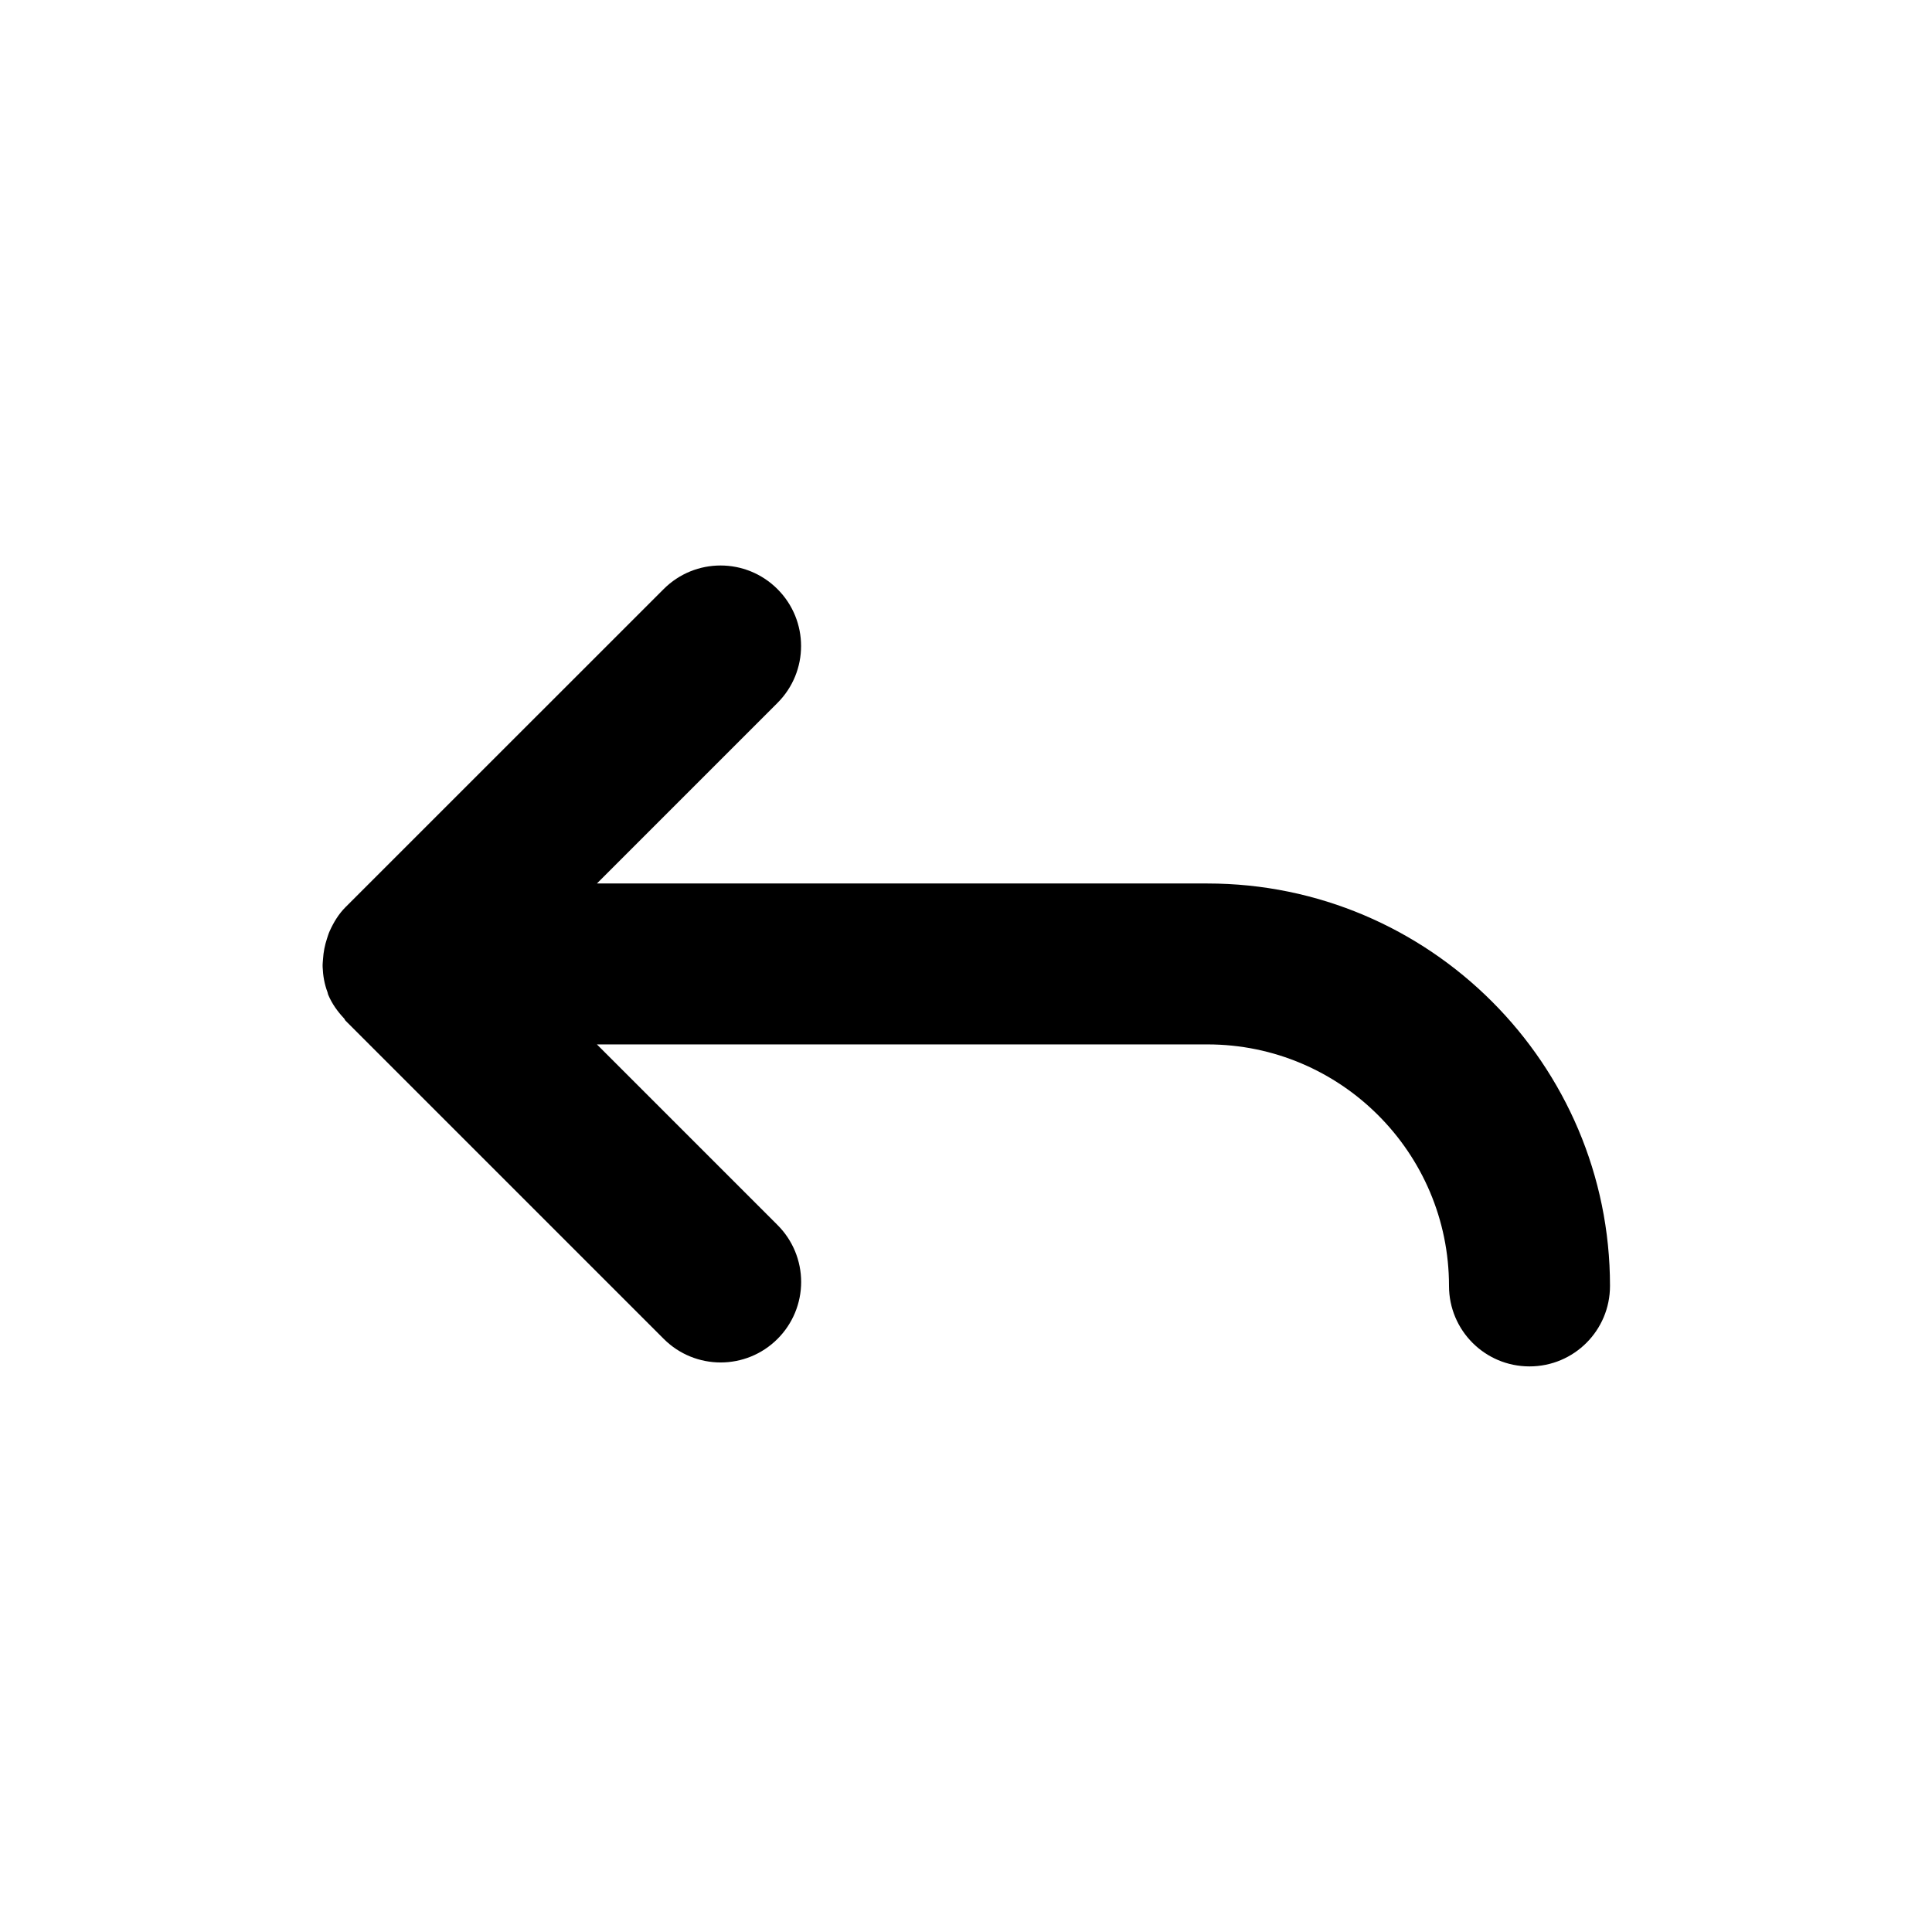
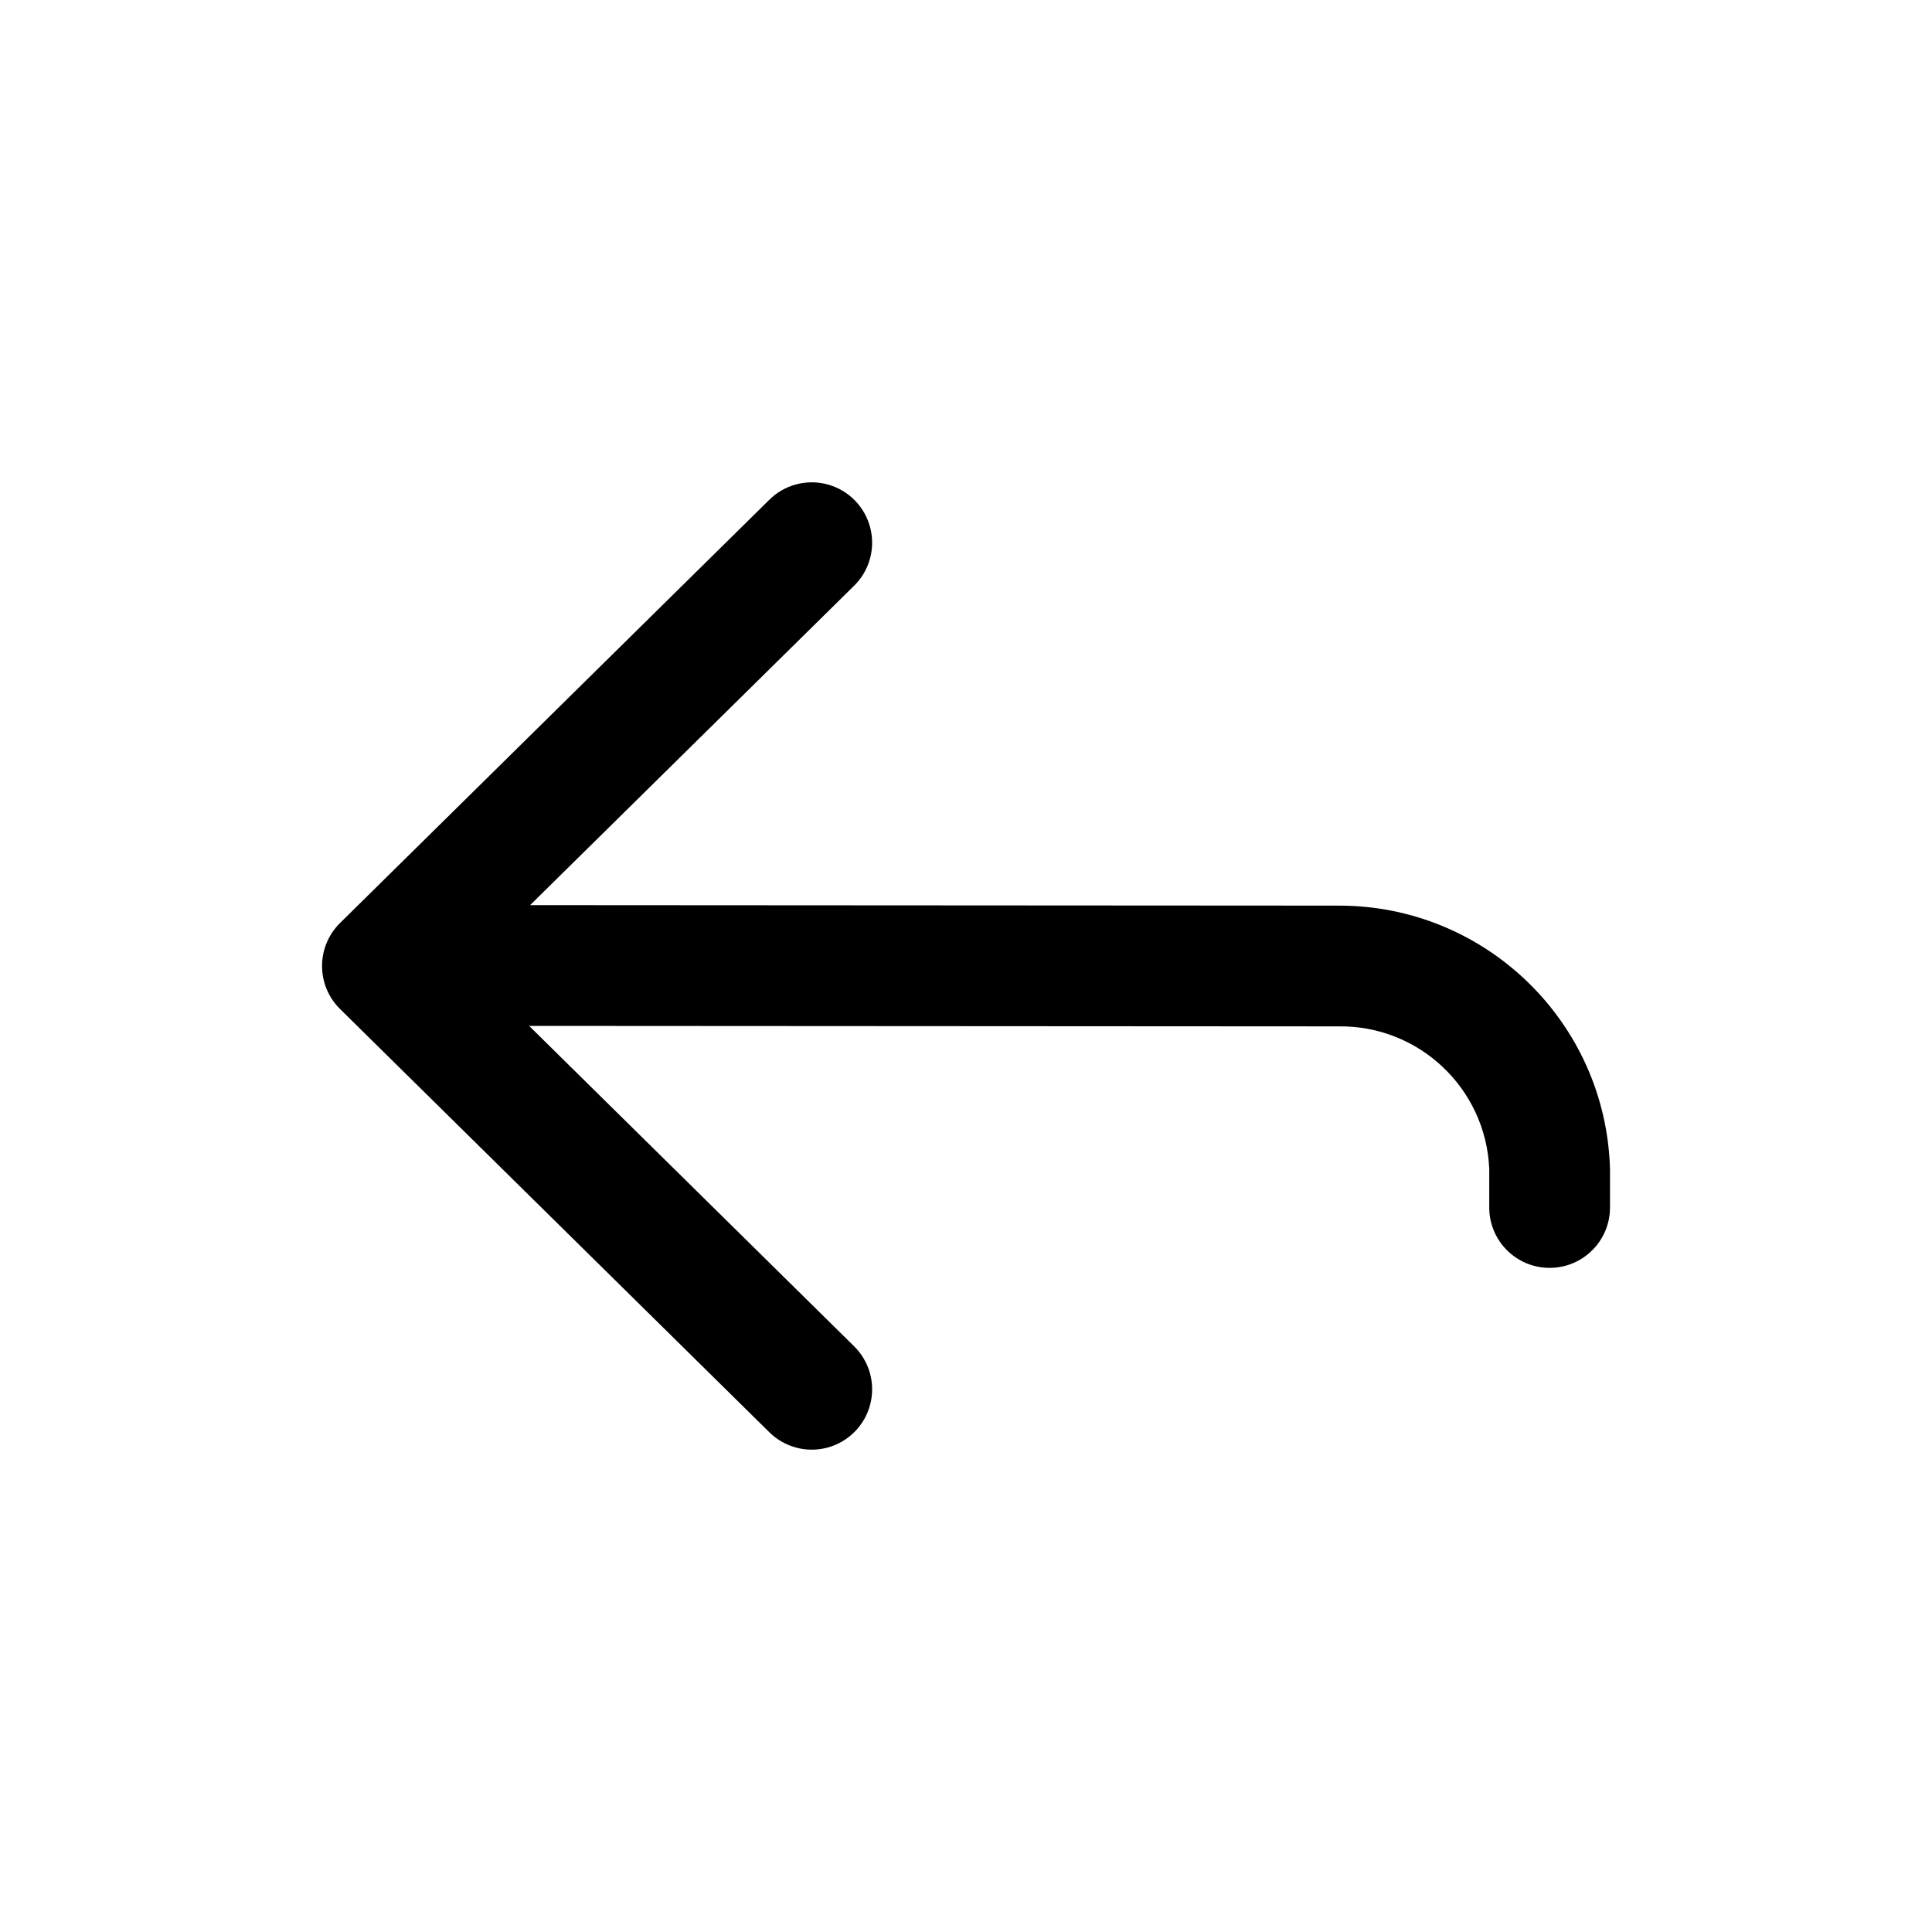
- <svg xmlns="http://www.w3.org/2000/svg" id="step-back-m" viewBox="0 0 24 24" style="enable-background:new 0 0 24 24">
-   <rect id="bg" width="24" height="24" style="fill:#f2f2f2;fill-opacity:0" />
-   <path id="path_1_" d="M15 10.975H7.415l2.243-2.243c.391-.391.391-1.023 0-1.414s-1.023-.391-1.414 0l-3.951 3.95c-.087.087-.148.189-.197.297-.015.032-.024.065-.035.098a.991.991 0 0 0-.048.247c-.002.035-.007.068-.005.103.004.106.022.212.061.314.003.009.003.018.007.027 0 .001 0 .002.001.003.047.112.116.208.196.293.009.009.011.022.021.031l3.951 3.951c.195.195.451.293.707.293s.512-.098.707-.293a.999.999 0 0 0 0-1.414l-2.244-2.244H15c1.654 0 3 1.346 3 3 0 .553.447 1 1 1s1-.447 1-1c0-2.755-2.243-4.999-5-4.999z" />
+ <svg xmlns="http://www.w3.org/2000/svg" id="icons" viewBox="0 0 24 24">
+   <rect id="canvas" width="24" height="24" style="fill:none" />
+   <path d="M16.628,11.25,6.585,11.244l4.017-3.96A.75.75,0,1,0,9.549,6.216l-5.325,5.25a.75.75,0,0,0,0,1.068l5.325,5.25a.75.75,0,1,0,1.053-1.068L6.573,12.744,16.625,12.75A1.849,1.849,0,0,1,18.5,14.519V15A.75.75,0,0,0,20,15v-.481A3.367,3.367,0,0,0,16.628,11.25Z" />
</svg>
